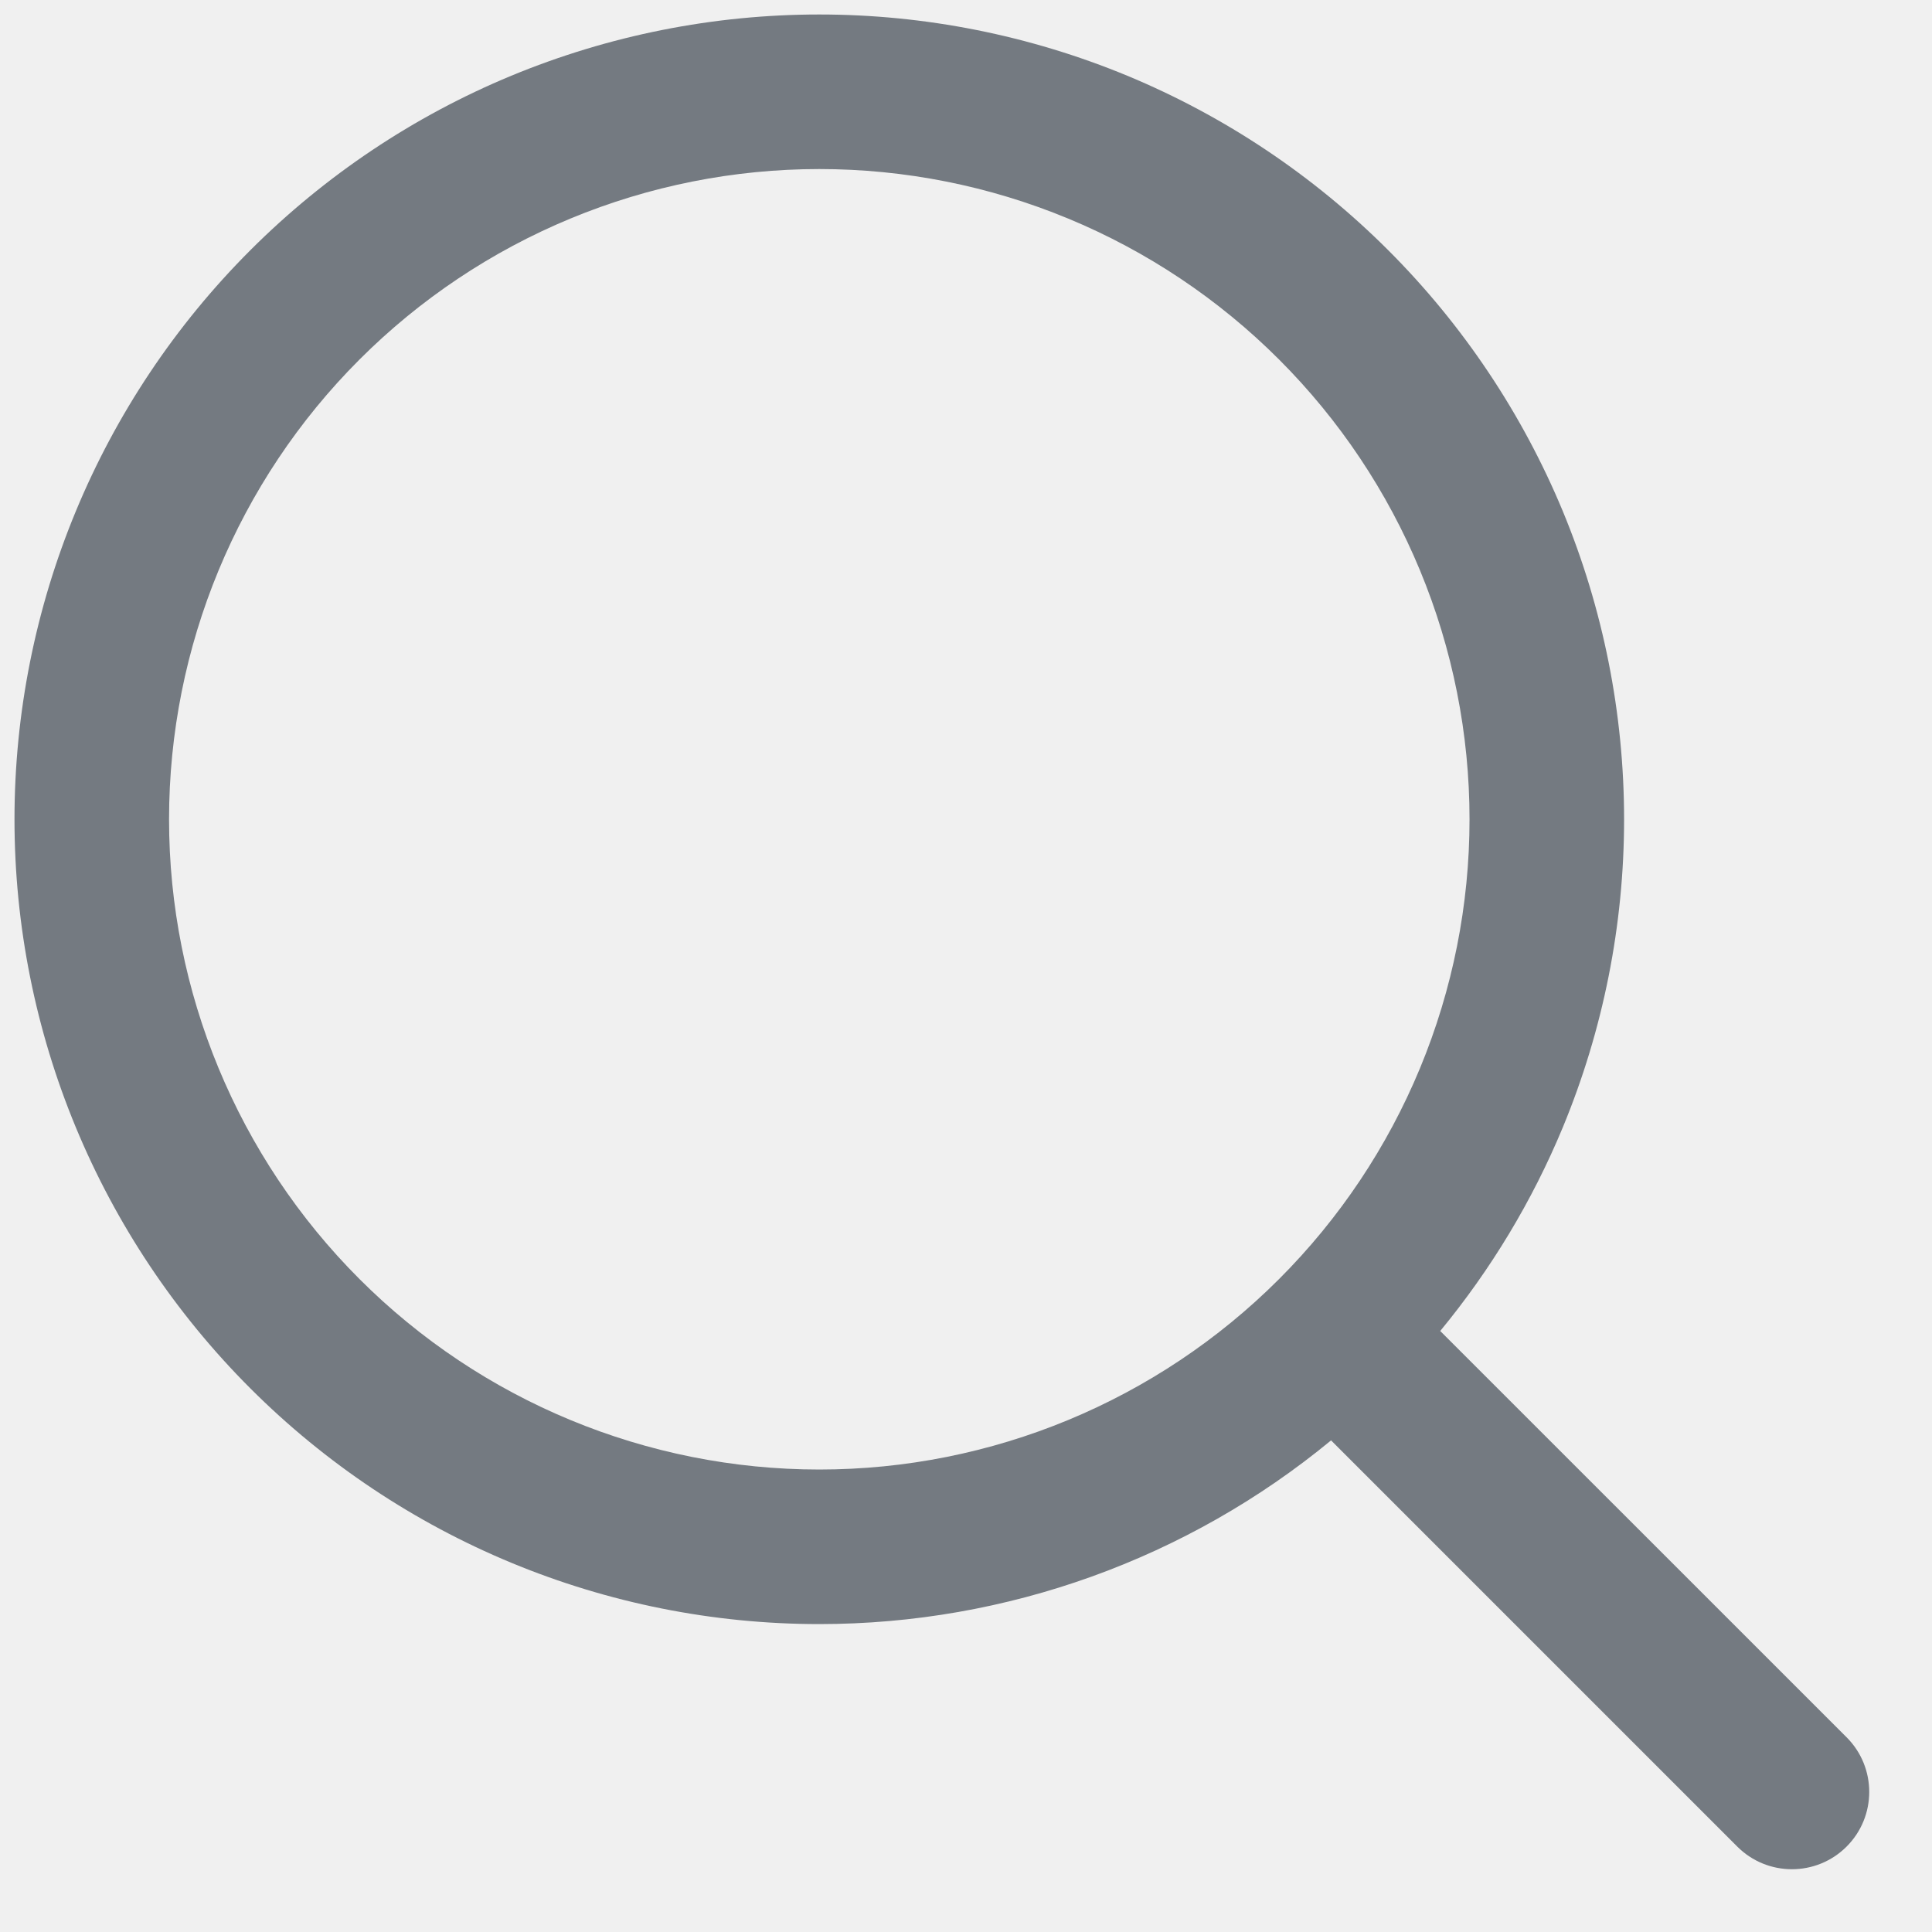
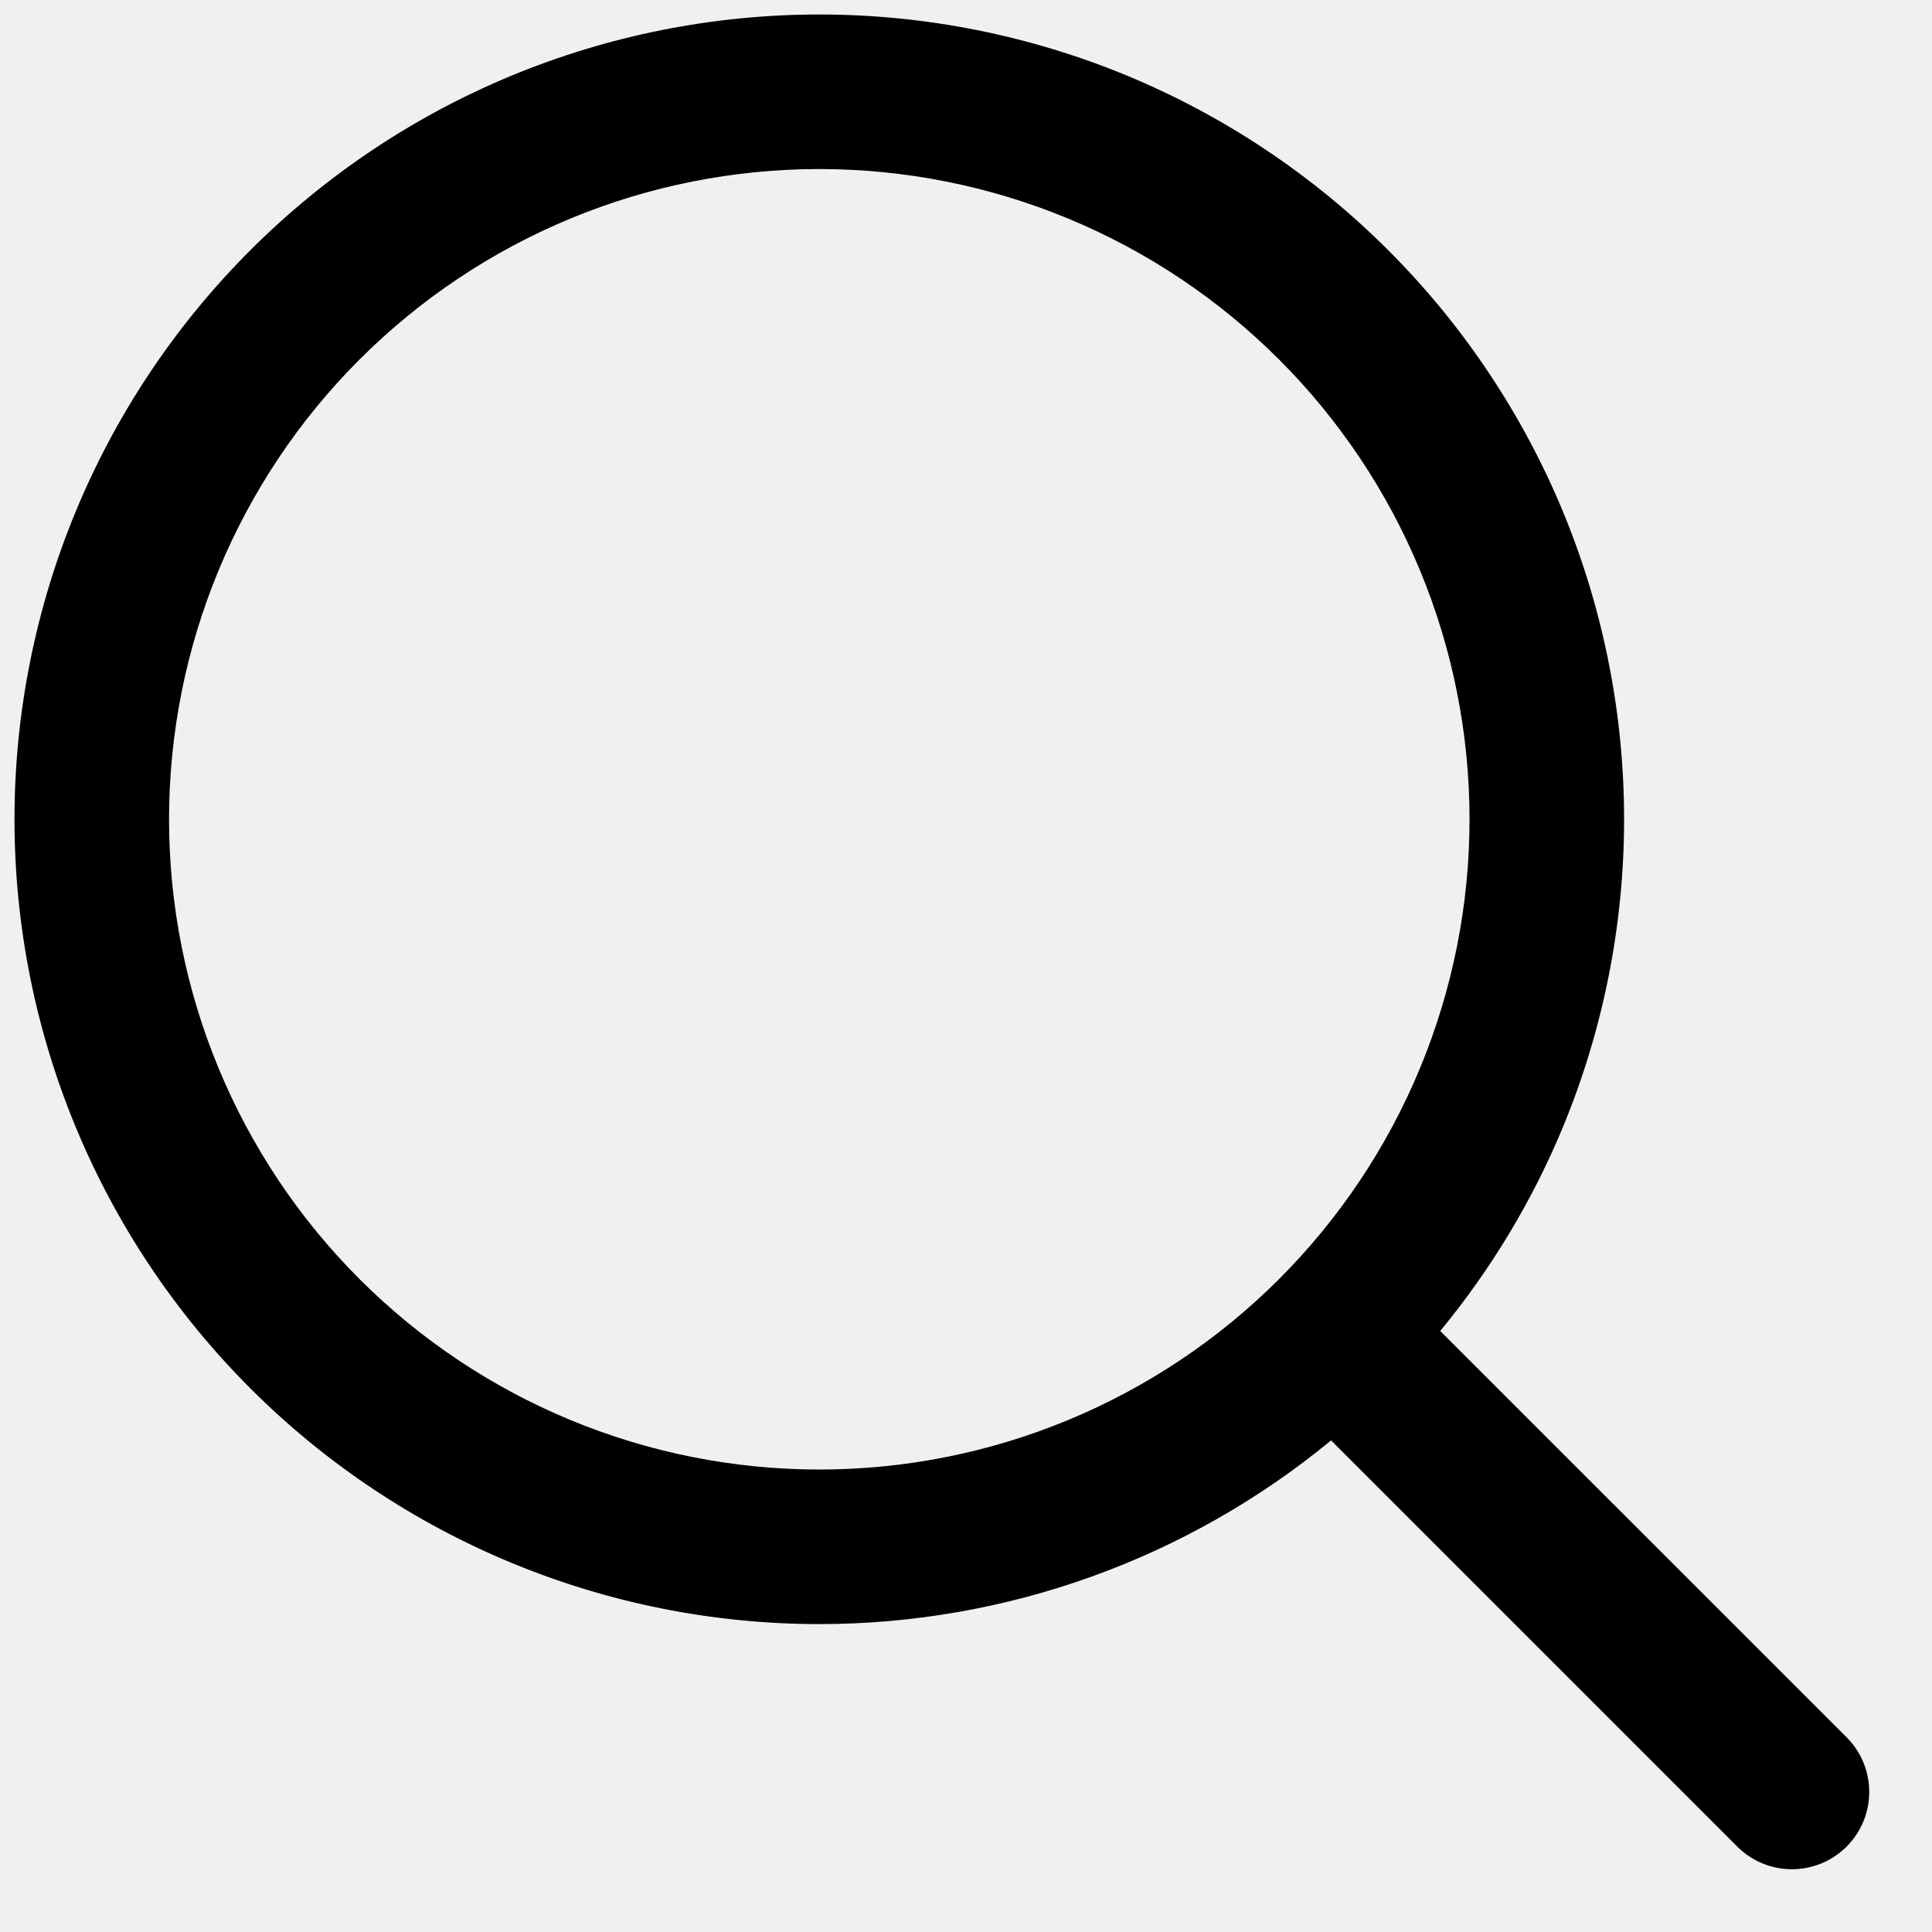
<svg xmlns="http://www.w3.org/2000/svg" width="24" height="24" viewBox="0 0 24 24" fill="none">
  <g clip-path="url(#clip0_796_12807)">
-     <path d="M18.255 10.178C18.255 9.117 18.046 8.066 17.64 7.086C17.234 6.106 16.639 5.216 15.889 4.466C15.139 3.716 14.249 3.121 13.269 2.715C12.289 2.309 11.238 2.1 10.178 2.1C9.117 2.1 8.066 2.309 7.086 2.715C6.106 3.121 5.216 3.716 4.466 4.466C2.951 5.981 2.1 8.035 2.1 10.178C2.1 12.32 2.951 14.374 4.466 15.889C5.981 17.404 8.035 18.255 10.178 18.255C12.32 18.255 14.374 17.404 15.889 15.889C16.639 15.139 17.234 14.249 17.64 13.269C18.046 12.289 18.255 11.238 18.255 10.178ZM20.175 10.178C20.175 11.49 19.916 12.791 19.414 14.004C19.034 14.92 18.52 15.771 17.891 16.534L22.939 21.581C23.314 21.956 23.314 22.564 22.939 22.939C22.564 23.314 21.956 23.314 21.581 22.939L16.535 17.893C14.753 19.362 12.507 20.175 10.178 20.175C7.526 20.175 4.984 19.121 3.109 17.246C1.234 15.371 0.18 12.829 0.18 10.178C0.18 7.526 1.234 4.984 3.109 3.109C4.037 2.181 5.138 1.444 6.351 0.941C7.564 0.439 8.865 0.18 10.178 0.18C11.49 0.18 12.791 0.439 14.004 0.941C15.216 1.444 16.318 2.181 17.246 3.109C18.174 4.037 18.911 5.139 19.414 6.351C19.916 7.564 20.175 8.865 20.175 10.178Z" fill="#747A81" />
+     <path d="M18.255 10.178C18.255 9.117 18.046 8.066 17.64 7.086C17.234 6.106 16.639 5.216 15.889 4.466C15.139 3.716 14.249 3.121 13.269 2.715C12.289 2.309 11.238 2.1 10.178 2.1C9.117 2.1 8.066 2.309 7.086 2.715C6.106 3.121 5.216 3.716 4.466 4.466C2.951 5.981 2.1 8.035 2.1 10.178C2.1 12.32 2.951 14.374 4.466 15.889C5.981 17.404 8.035 18.255 10.178 18.255C12.32 18.255 14.374 17.404 15.889 15.889C16.639 15.139 17.234 14.249 17.64 13.269C18.046 12.289 18.255 11.238 18.255 10.178ZM20.175 10.178C20.175 11.49 19.916 12.791 19.414 14.004C19.034 14.92 18.52 15.771 17.891 16.534L22.939 21.581C23.314 21.956 23.314 22.564 22.939 22.939C22.564 23.314 21.956 23.314 21.581 22.939L16.535 17.893C14.753 19.362 12.507 20.175 10.178 20.175C7.526 20.175 4.984 19.121 3.109 17.246C1.234 15.371 0.18 12.829 0.18 10.178C0.18 7.526 1.234 4.984 3.109 3.109C4.037 2.181 5.138 1.444 6.351 0.941C7.564 0.439 8.865 0.18 10.178 0.18C11.49 0.18 12.791 0.439 14.004 0.941C15.216 1.444 16.318 2.181 17.246 3.109C18.174 4.037 18.911 5.139 19.414 6.351C19.916 7.564 20.175 8.865 20.175 10.178Z" fill="currentColor" />
  </g>
  <defs>
    <clipPath id="clip0_796_12807">
      <rect width="24" height="24" fill="white" />
    </clipPath>
  </defs>
</svg>
